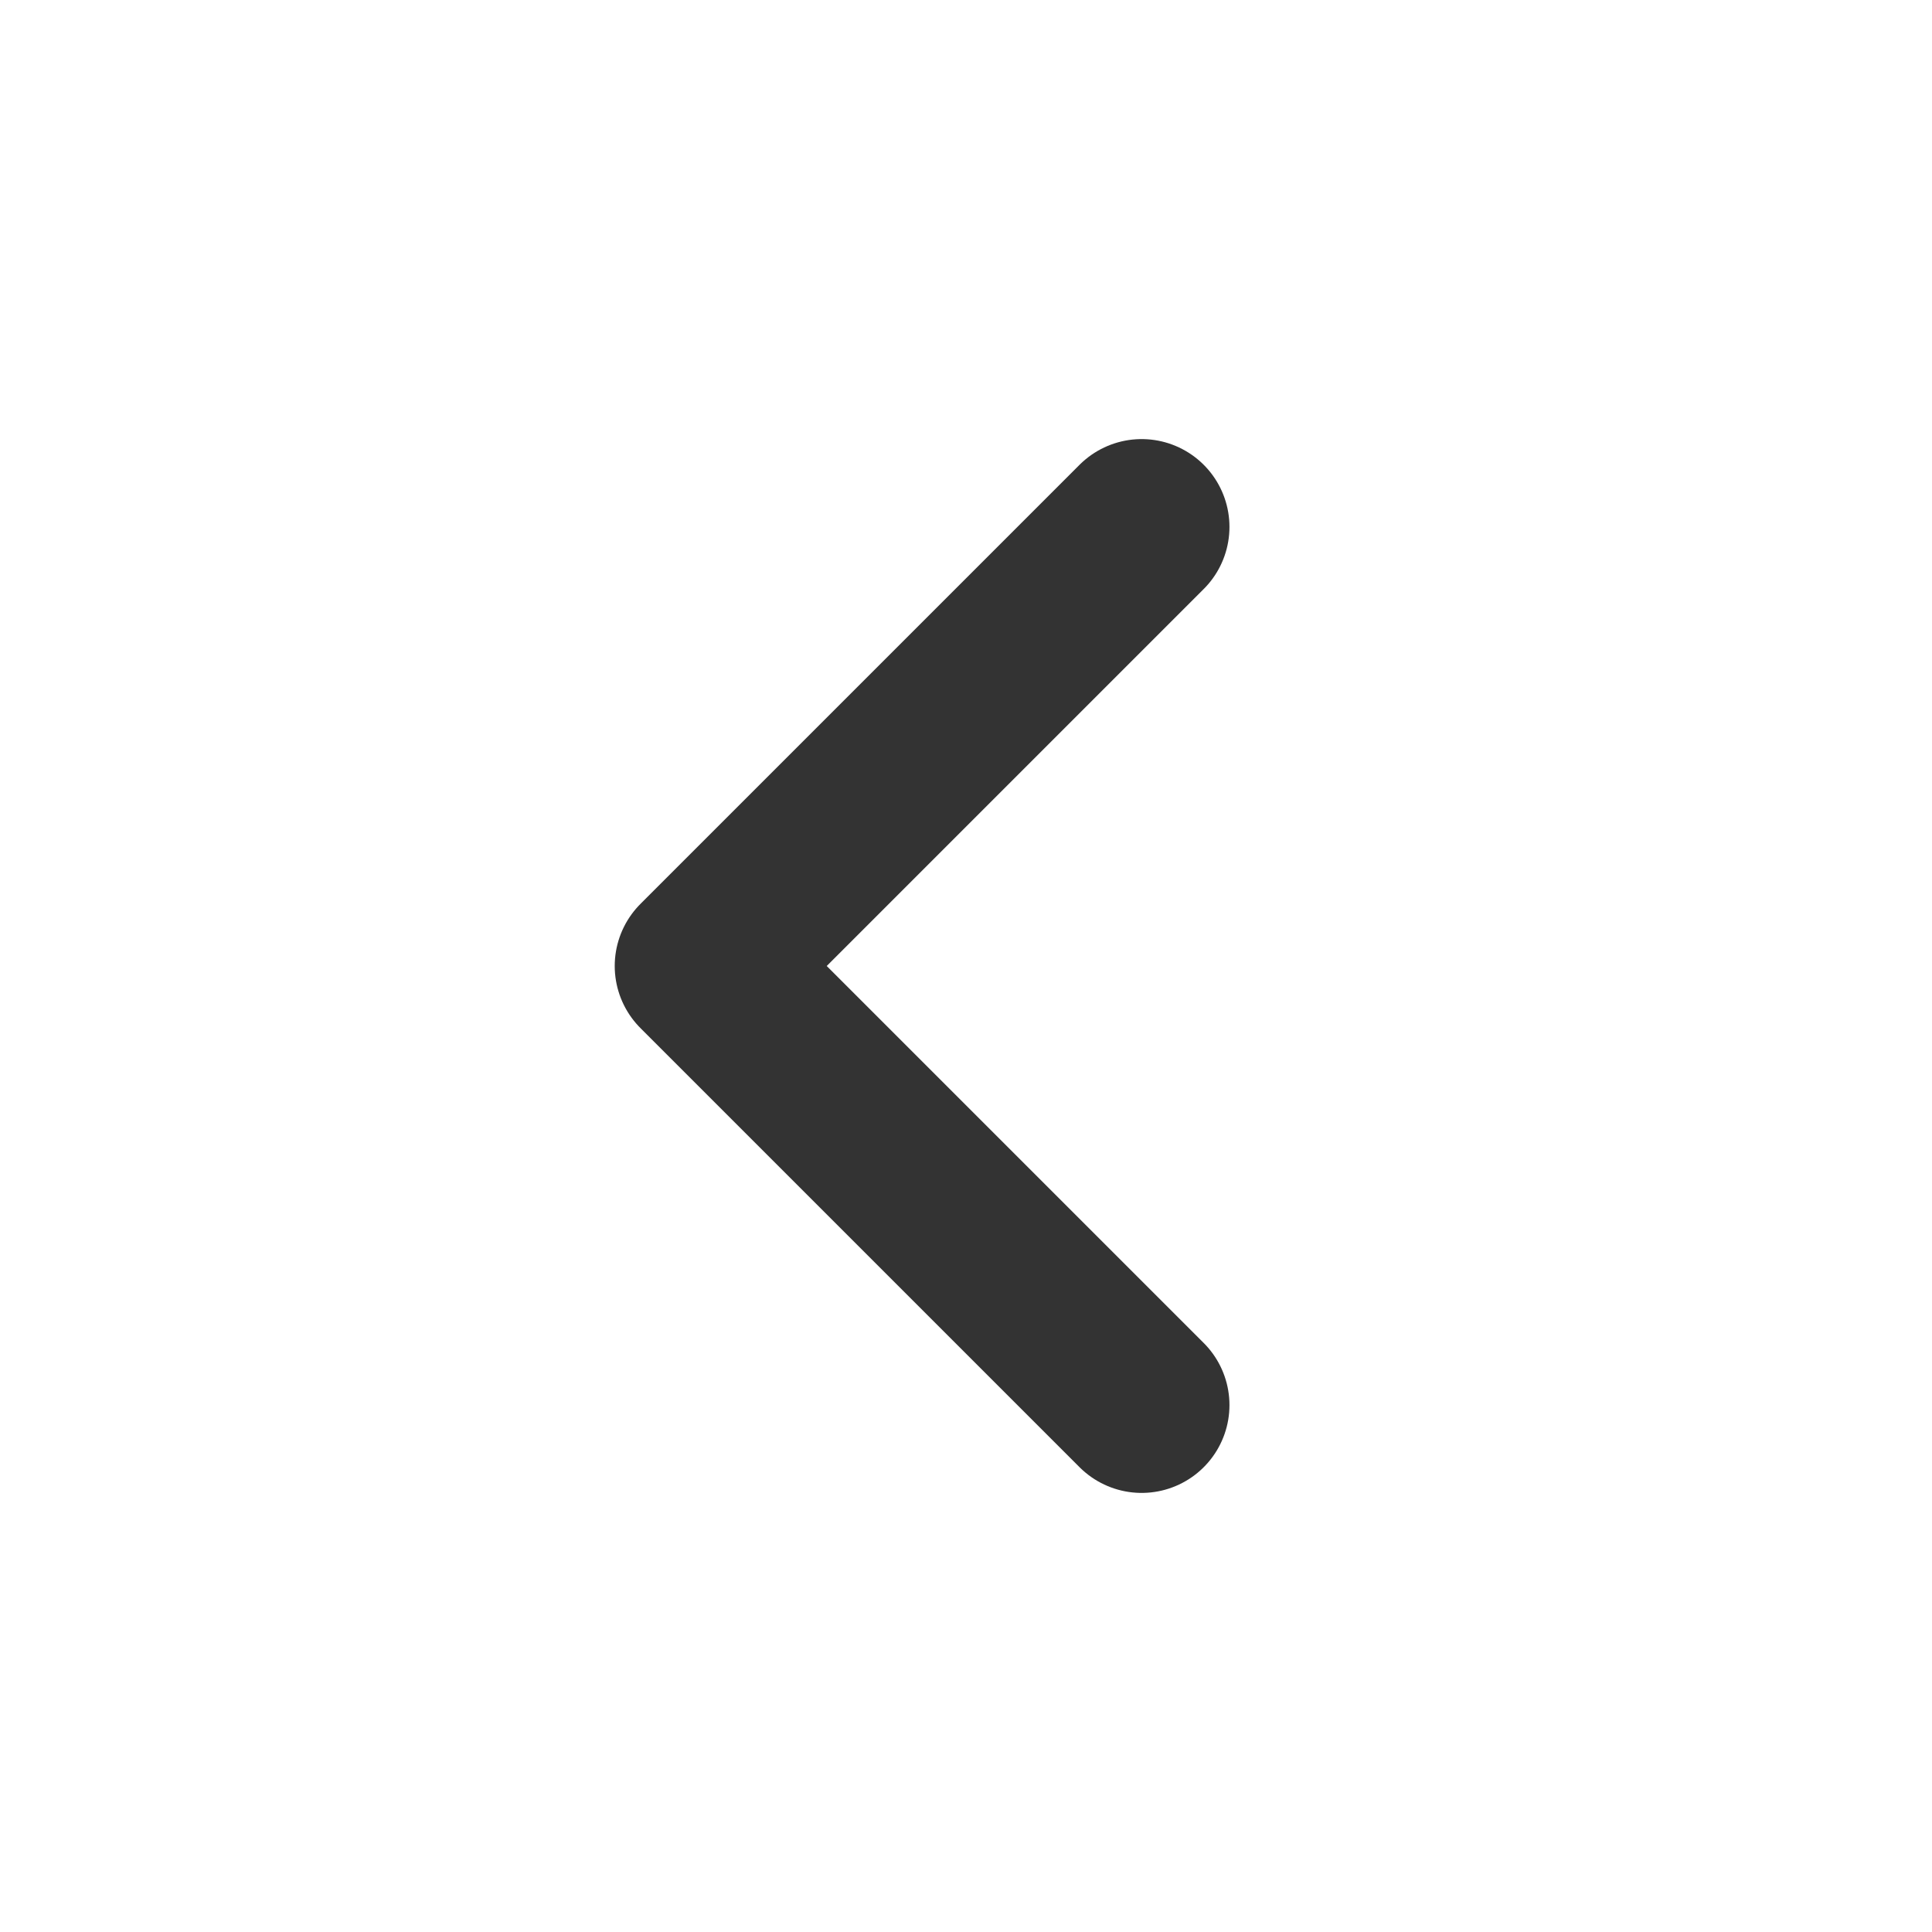
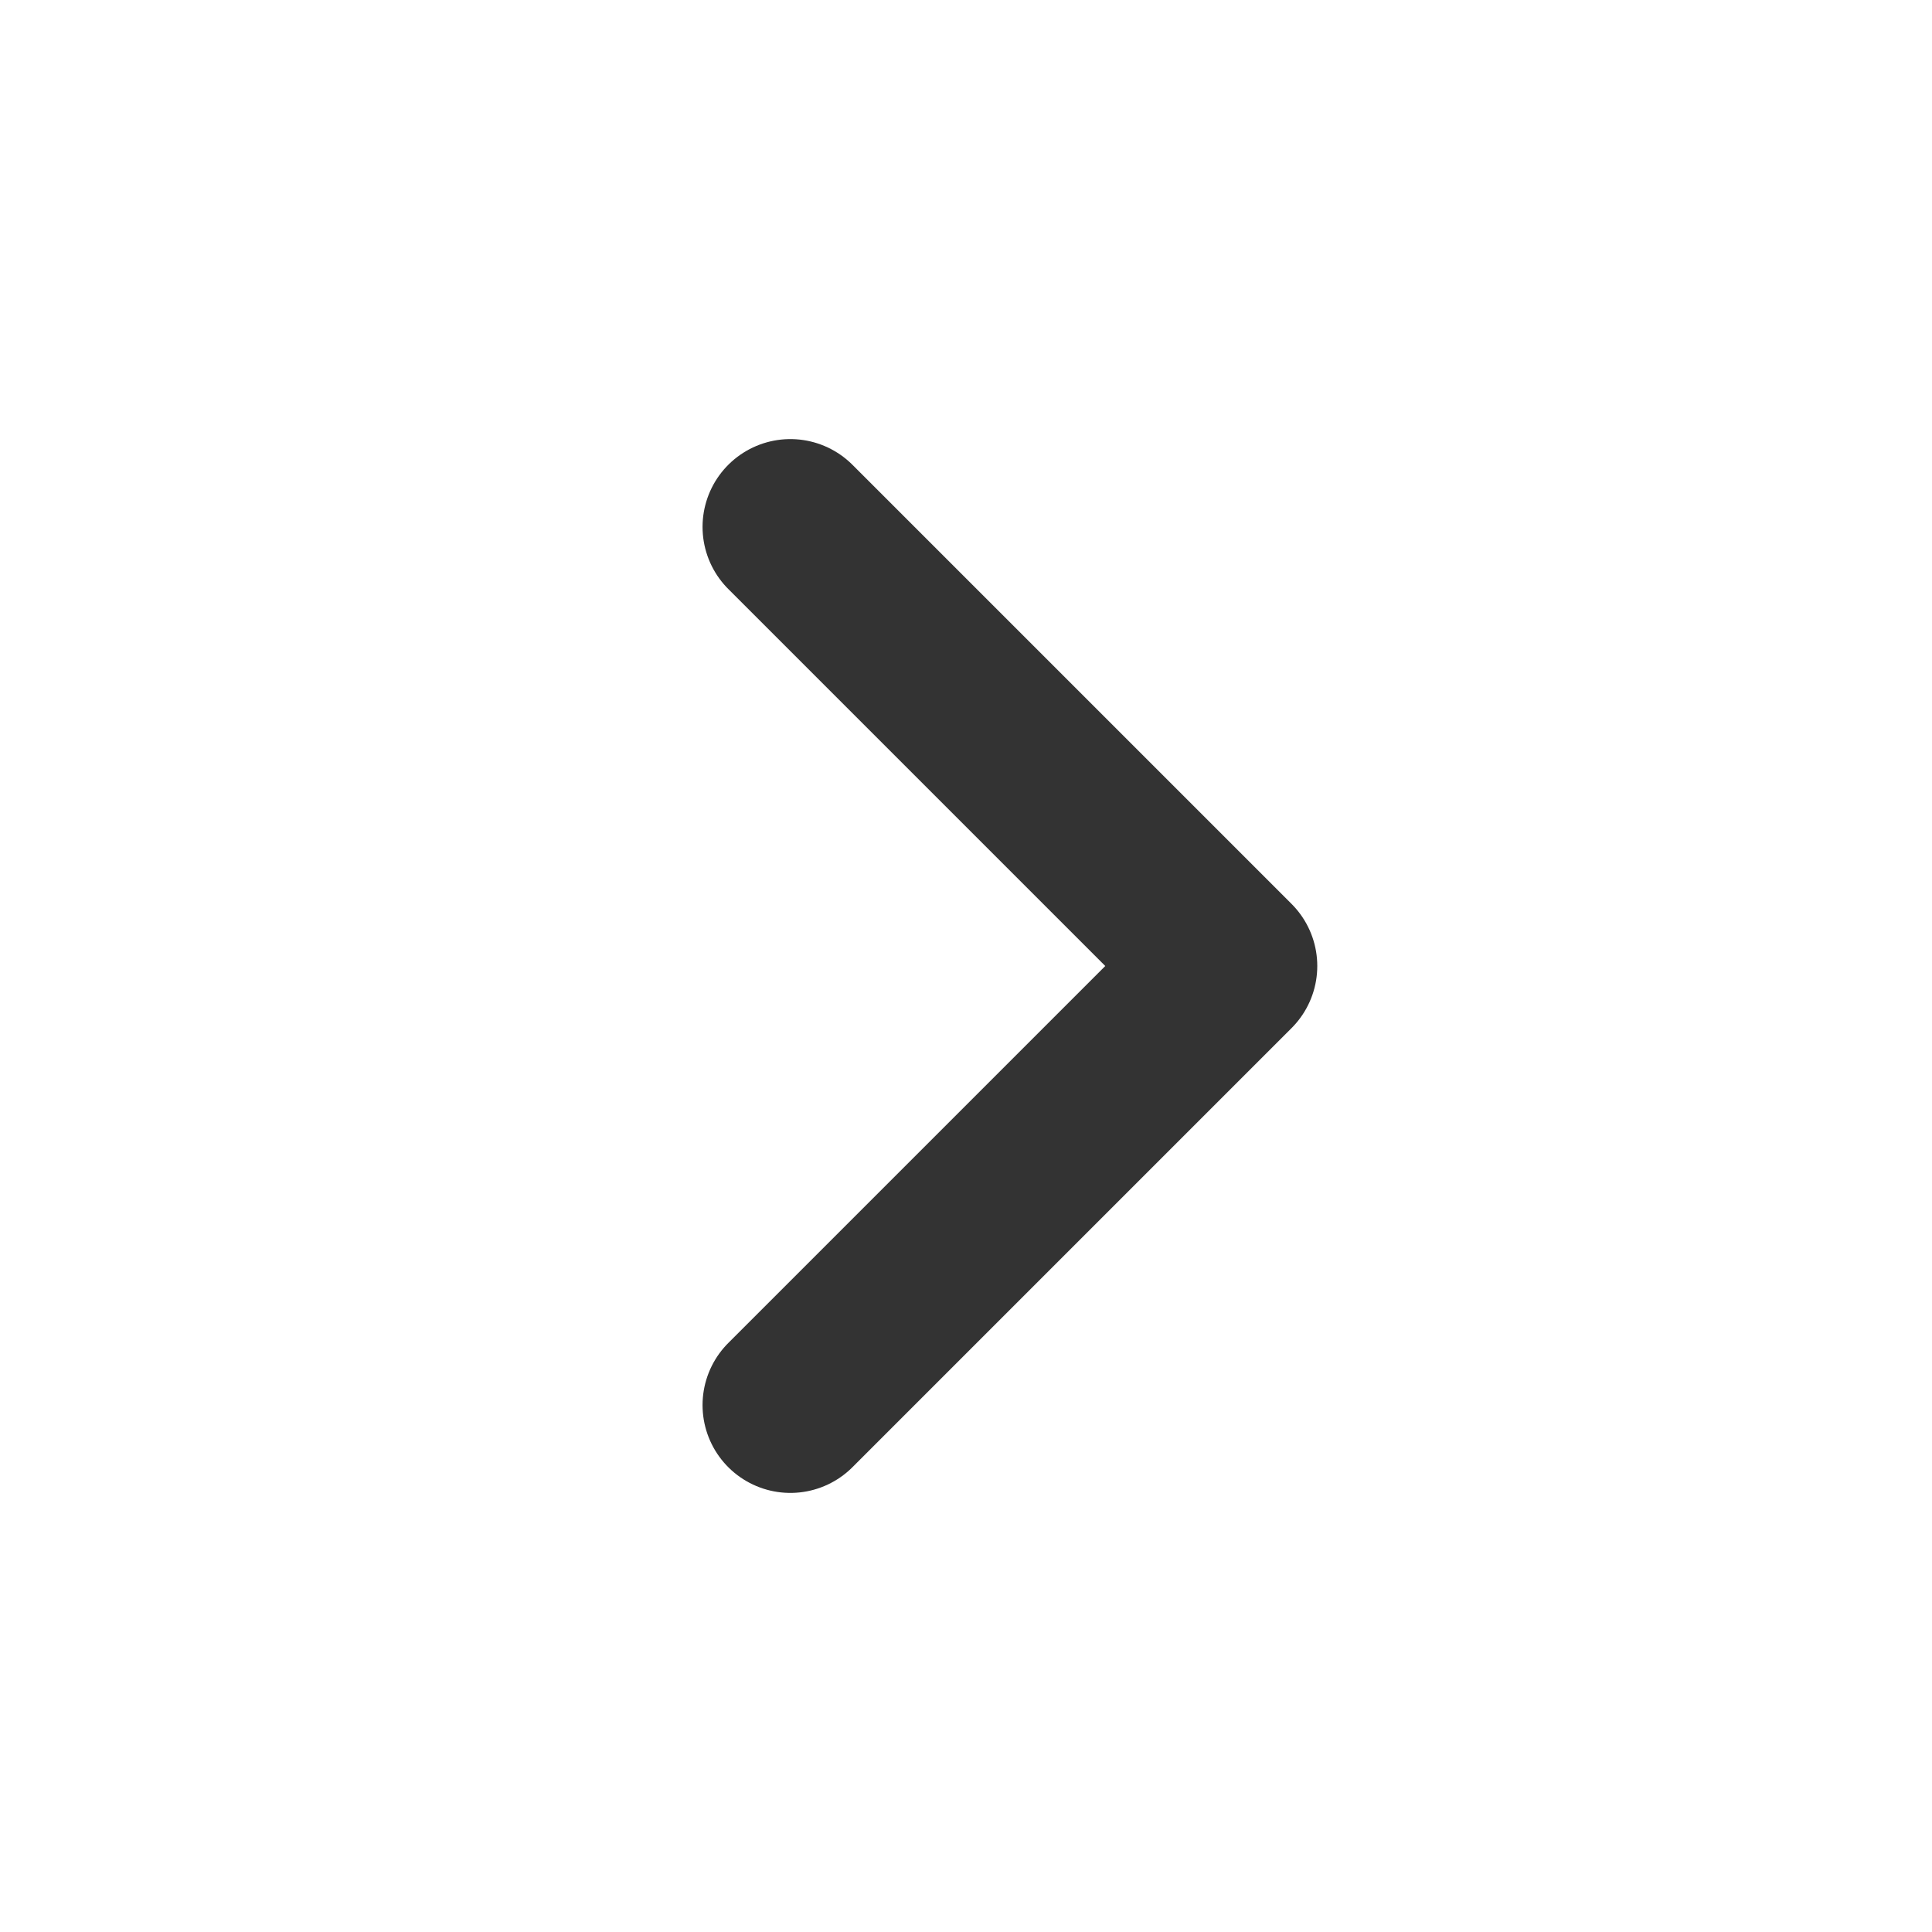
<svg xmlns="http://www.w3.org/2000/svg" width="22" height="22" viewBox="0 0 22 22" fill="none">
-   <path d="M13 6L8 11L13 16" stroke="#333333" stroke-width="2" stroke-linecap="round" stroke-linejoin="round" />
+   <path d="M9 6L14 11L9 16" stroke="#333333" stroke-width="2" stroke-linecap="round" stroke-linejoin="round" />
</svg>
